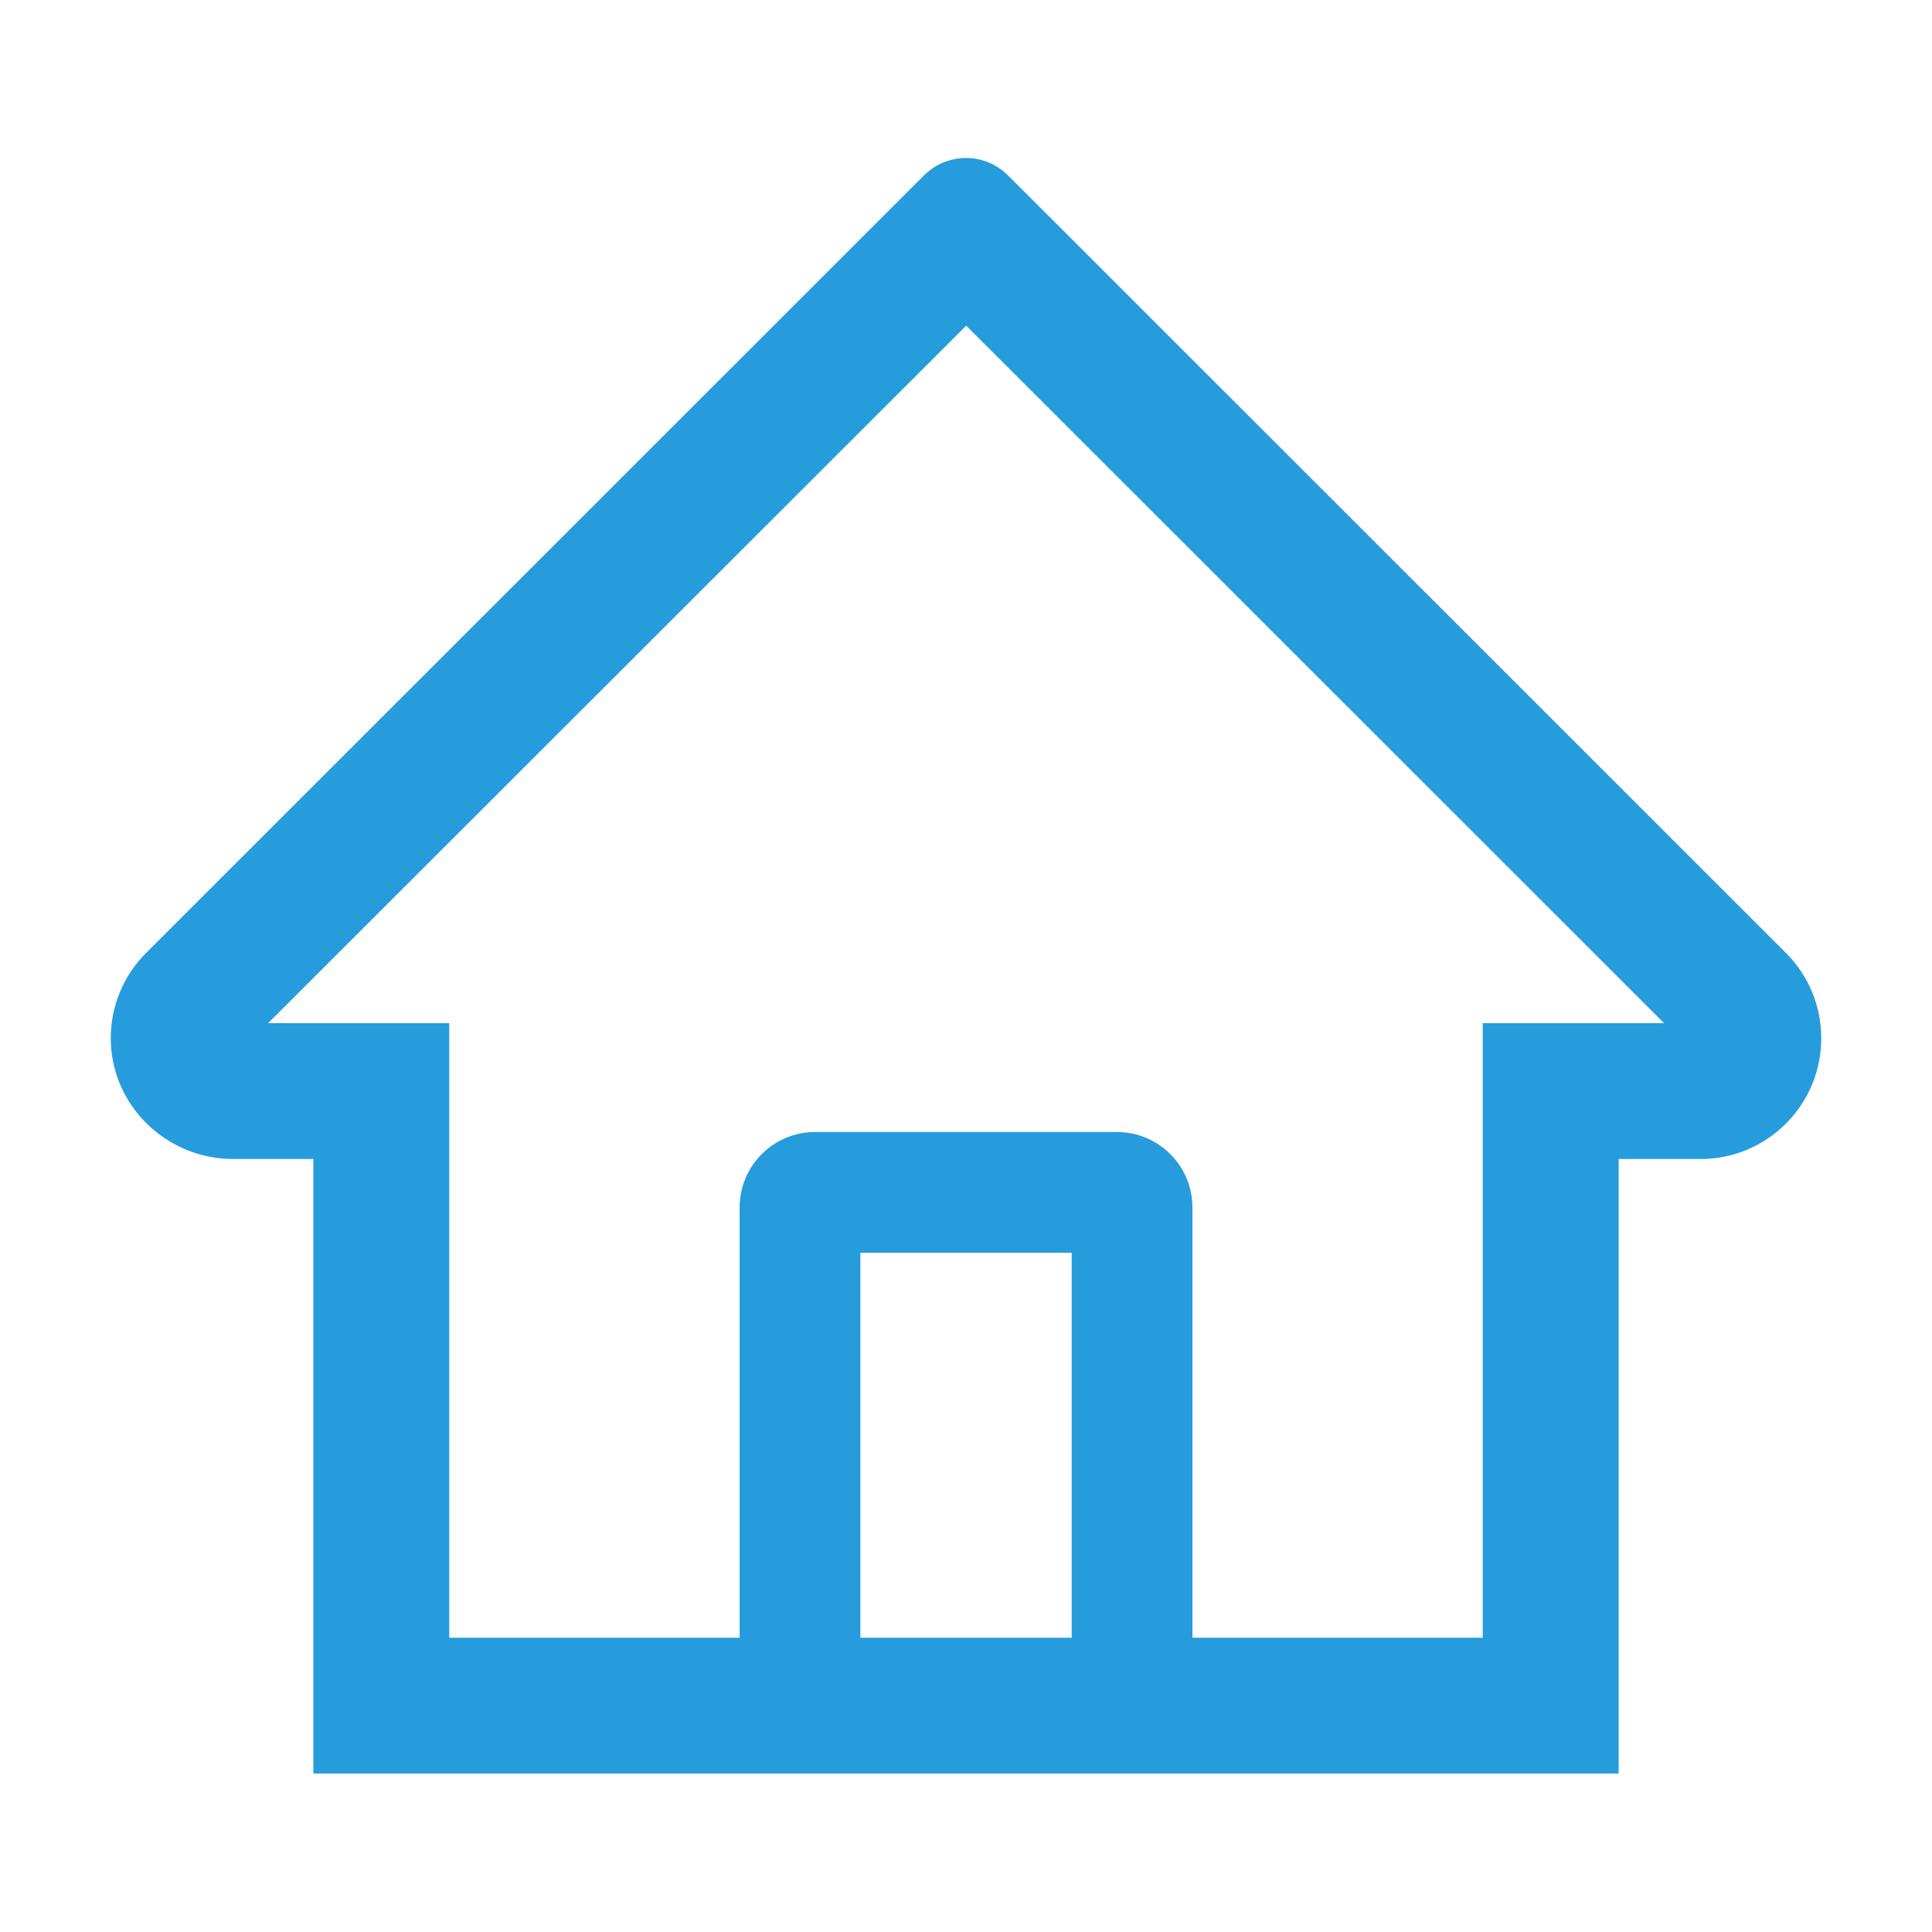
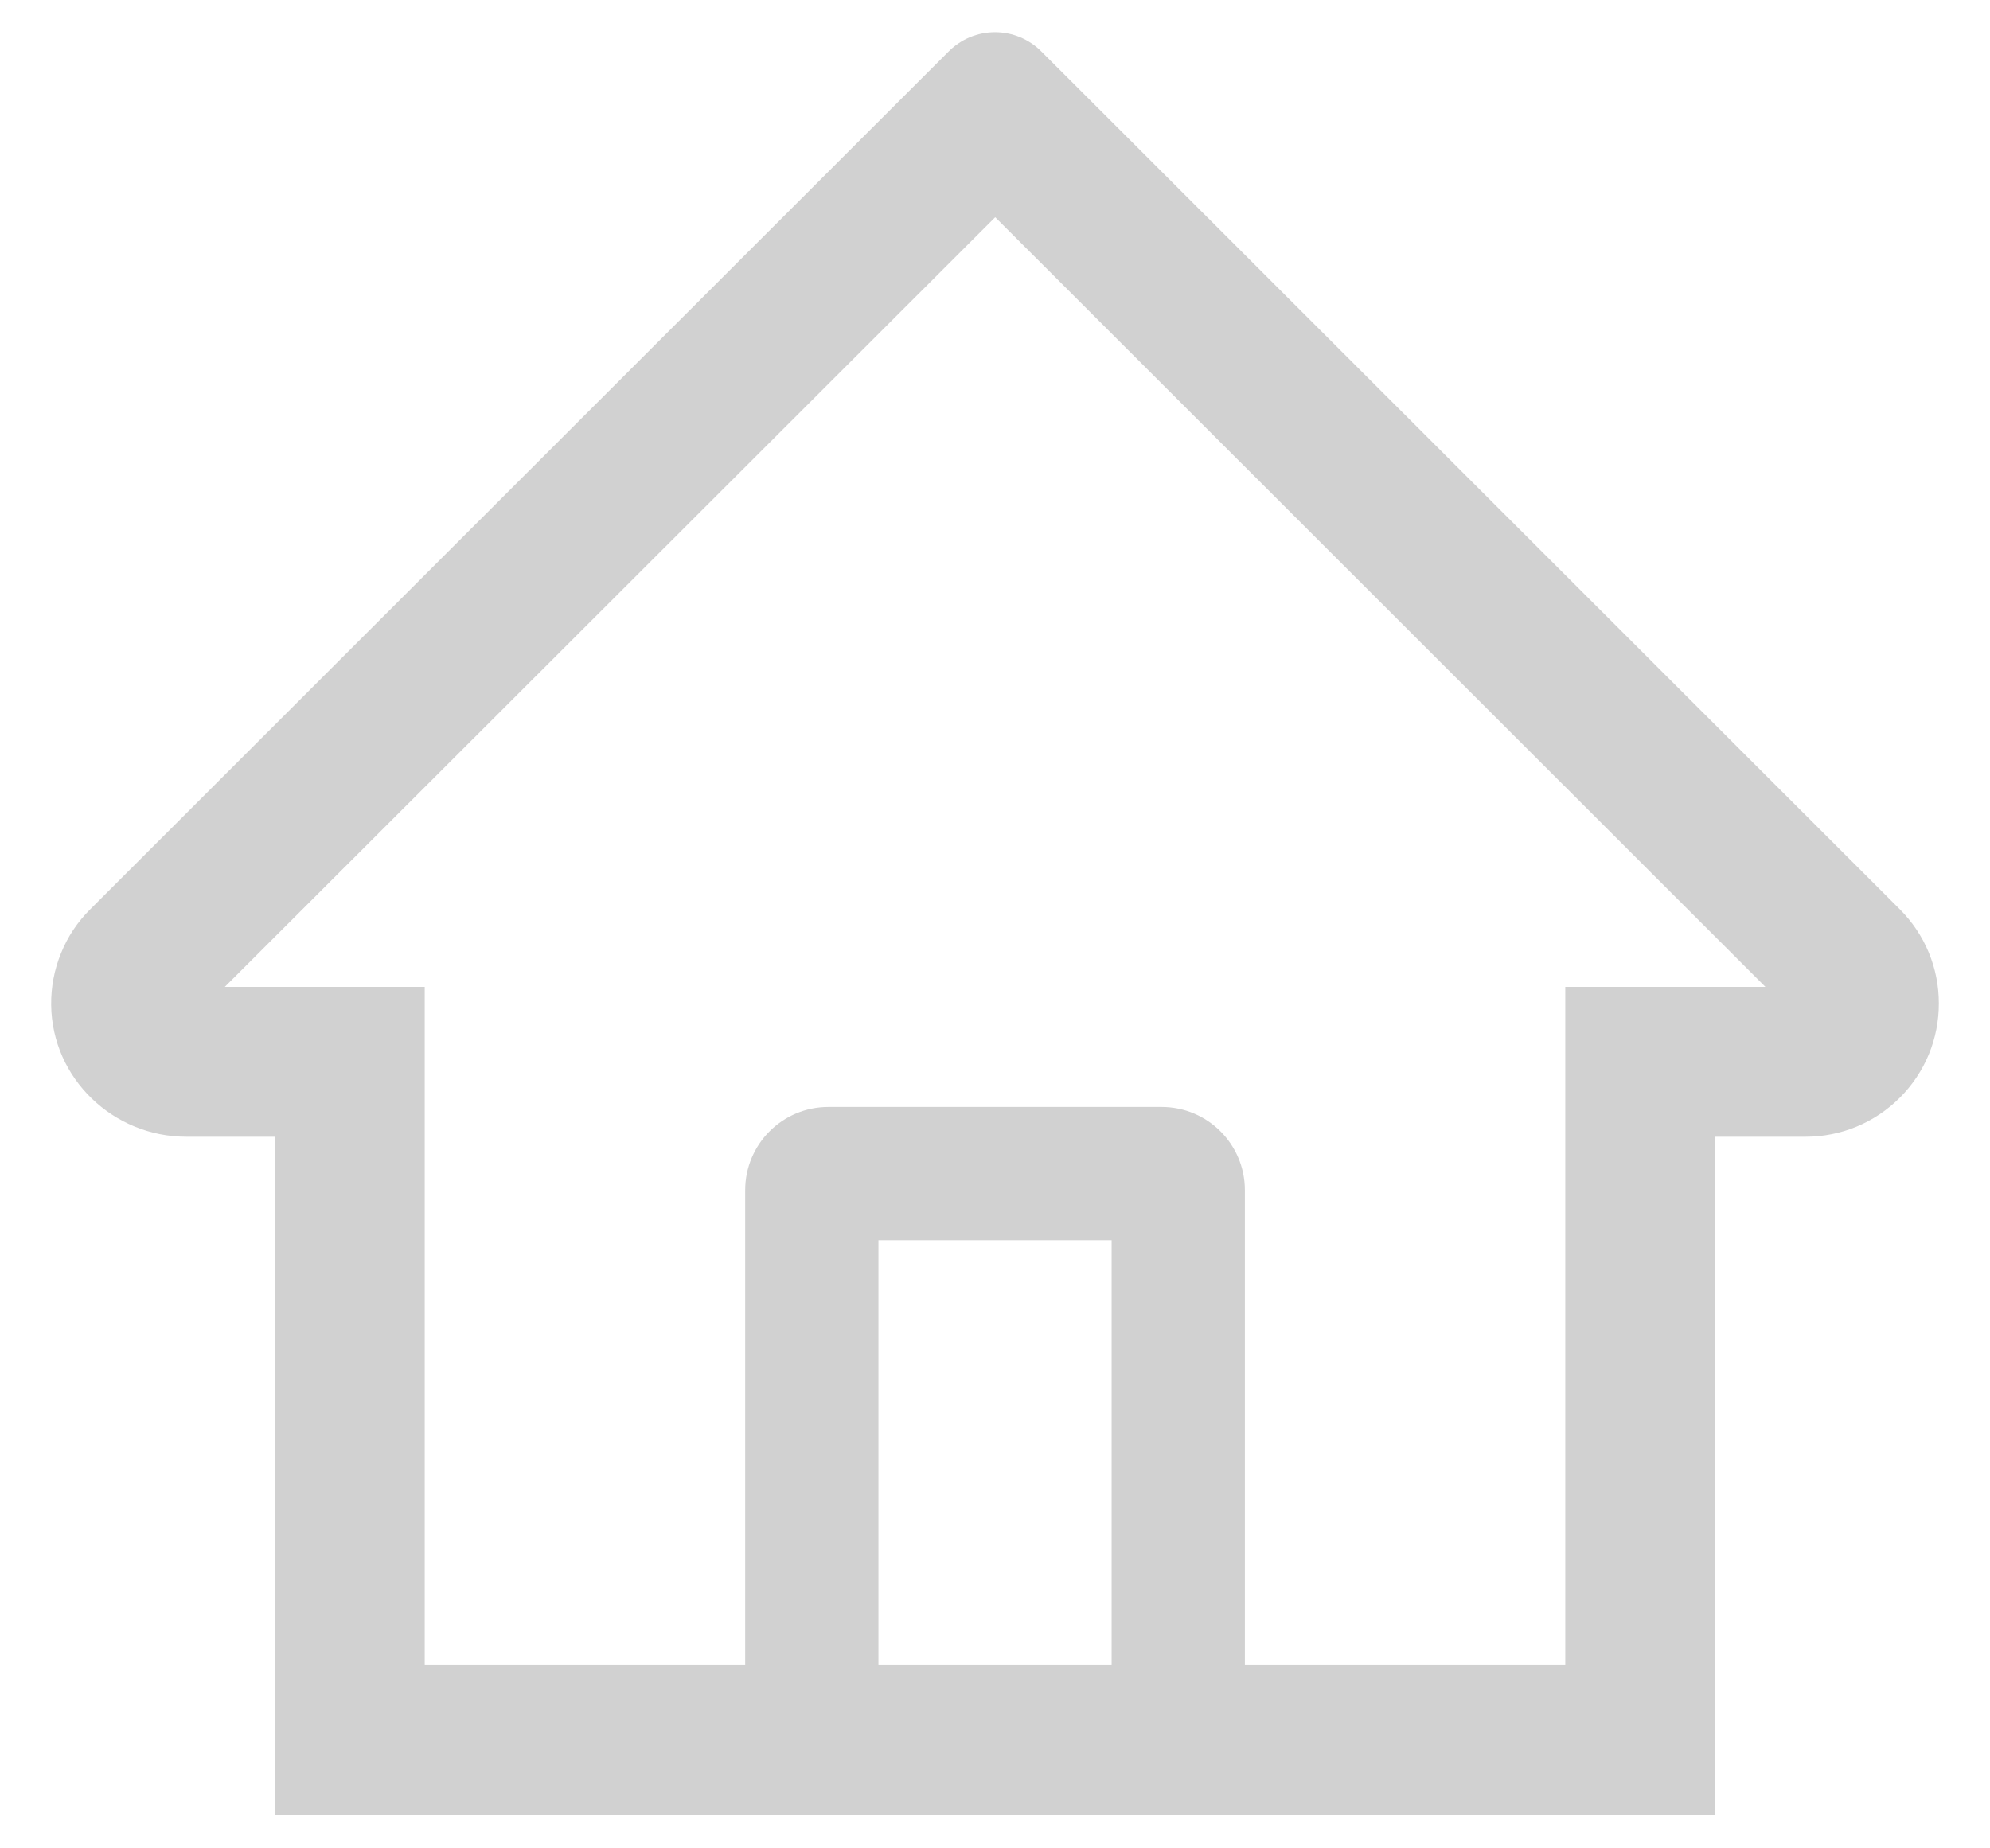
- <svg xmlns="http://www.w3.org/2000/svg" width="30" height="30" viewBox="0 0 30 30" fill="none">
-   <path d="M27.73 14.795L16.409 3.48L15.65 2.722C15.478 2.55 15.244 2.453 15 2.453C14.756 2.453 14.523 2.55 14.35 2.722L2.271 14.795C2.093 14.971 1.953 15.181 1.859 15.413C1.764 15.644 1.717 15.893 1.72 16.142C1.732 17.174 2.59 17.997 3.621 17.997H4.866V27.539H25.134V17.997H26.405C26.906 17.997 27.378 17.801 27.733 17.446C27.907 17.272 28.045 17.065 28.139 16.838C28.233 16.61 28.281 16.366 28.28 16.119C28.28 15.621 28.084 15.149 27.73 14.795ZM16.641 25.43H13.36V19.453H16.641V25.43ZM23.024 15.888V25.43H18.516V18.75C18.516 18.102 17.991 17.578 17.344 17.578H12.656C12.009 17.578 11.485 18.102 11.485 18.75V25.43H6.976V15.888H4.163L15.003 5.057L15.68 5.733L25.84 15.888H23.024Z" fill="#269CDD" />
+ <svg xmlns="http://www.w3.org/2000/svg" width="28" height="26" viewBox="0 0 28 26" fill="none">
+   <path d="M26.73 12.795L15.409 1.48L14.65 0.722C14.478 0.55 14.244 0.453 14 0.453C13.756 0.453 13.523 0.55 13.35 0.722L1.271 12.795C1.093 12.971 0.953 13.181 0.859 13.413C0.764 13.644 0.717 13.893 0.72 14.143C0.732 15.174 1.59 15.997 2.621 15.997H3.866V25.539H24.134V15.997H25.405C25.906 15.997 26.378 15.801 26.733 15.446C26.907 15.272 27.045 15.065 27.139 14.838C27.233 14.61 27.281 14.366 27.28 14.119C27.28 13.621 27.084 13.149 26.73 12.795V12.795ZM15.641 23.43H12.36V17.453H15.641V23.43ZM22.024 13.888V23.43H17.516V16.75C17.516 16.102 16.991 15.578 16.344 15.578H11.656C11.009 15.578 10.485 16.102 10.485 16.75V23.43H5.976V13.888H3.163L14.003 3.057L14.68 3.733L24.84 13.888H22.024Z" fill="#D1D1D1" />
</svg>
